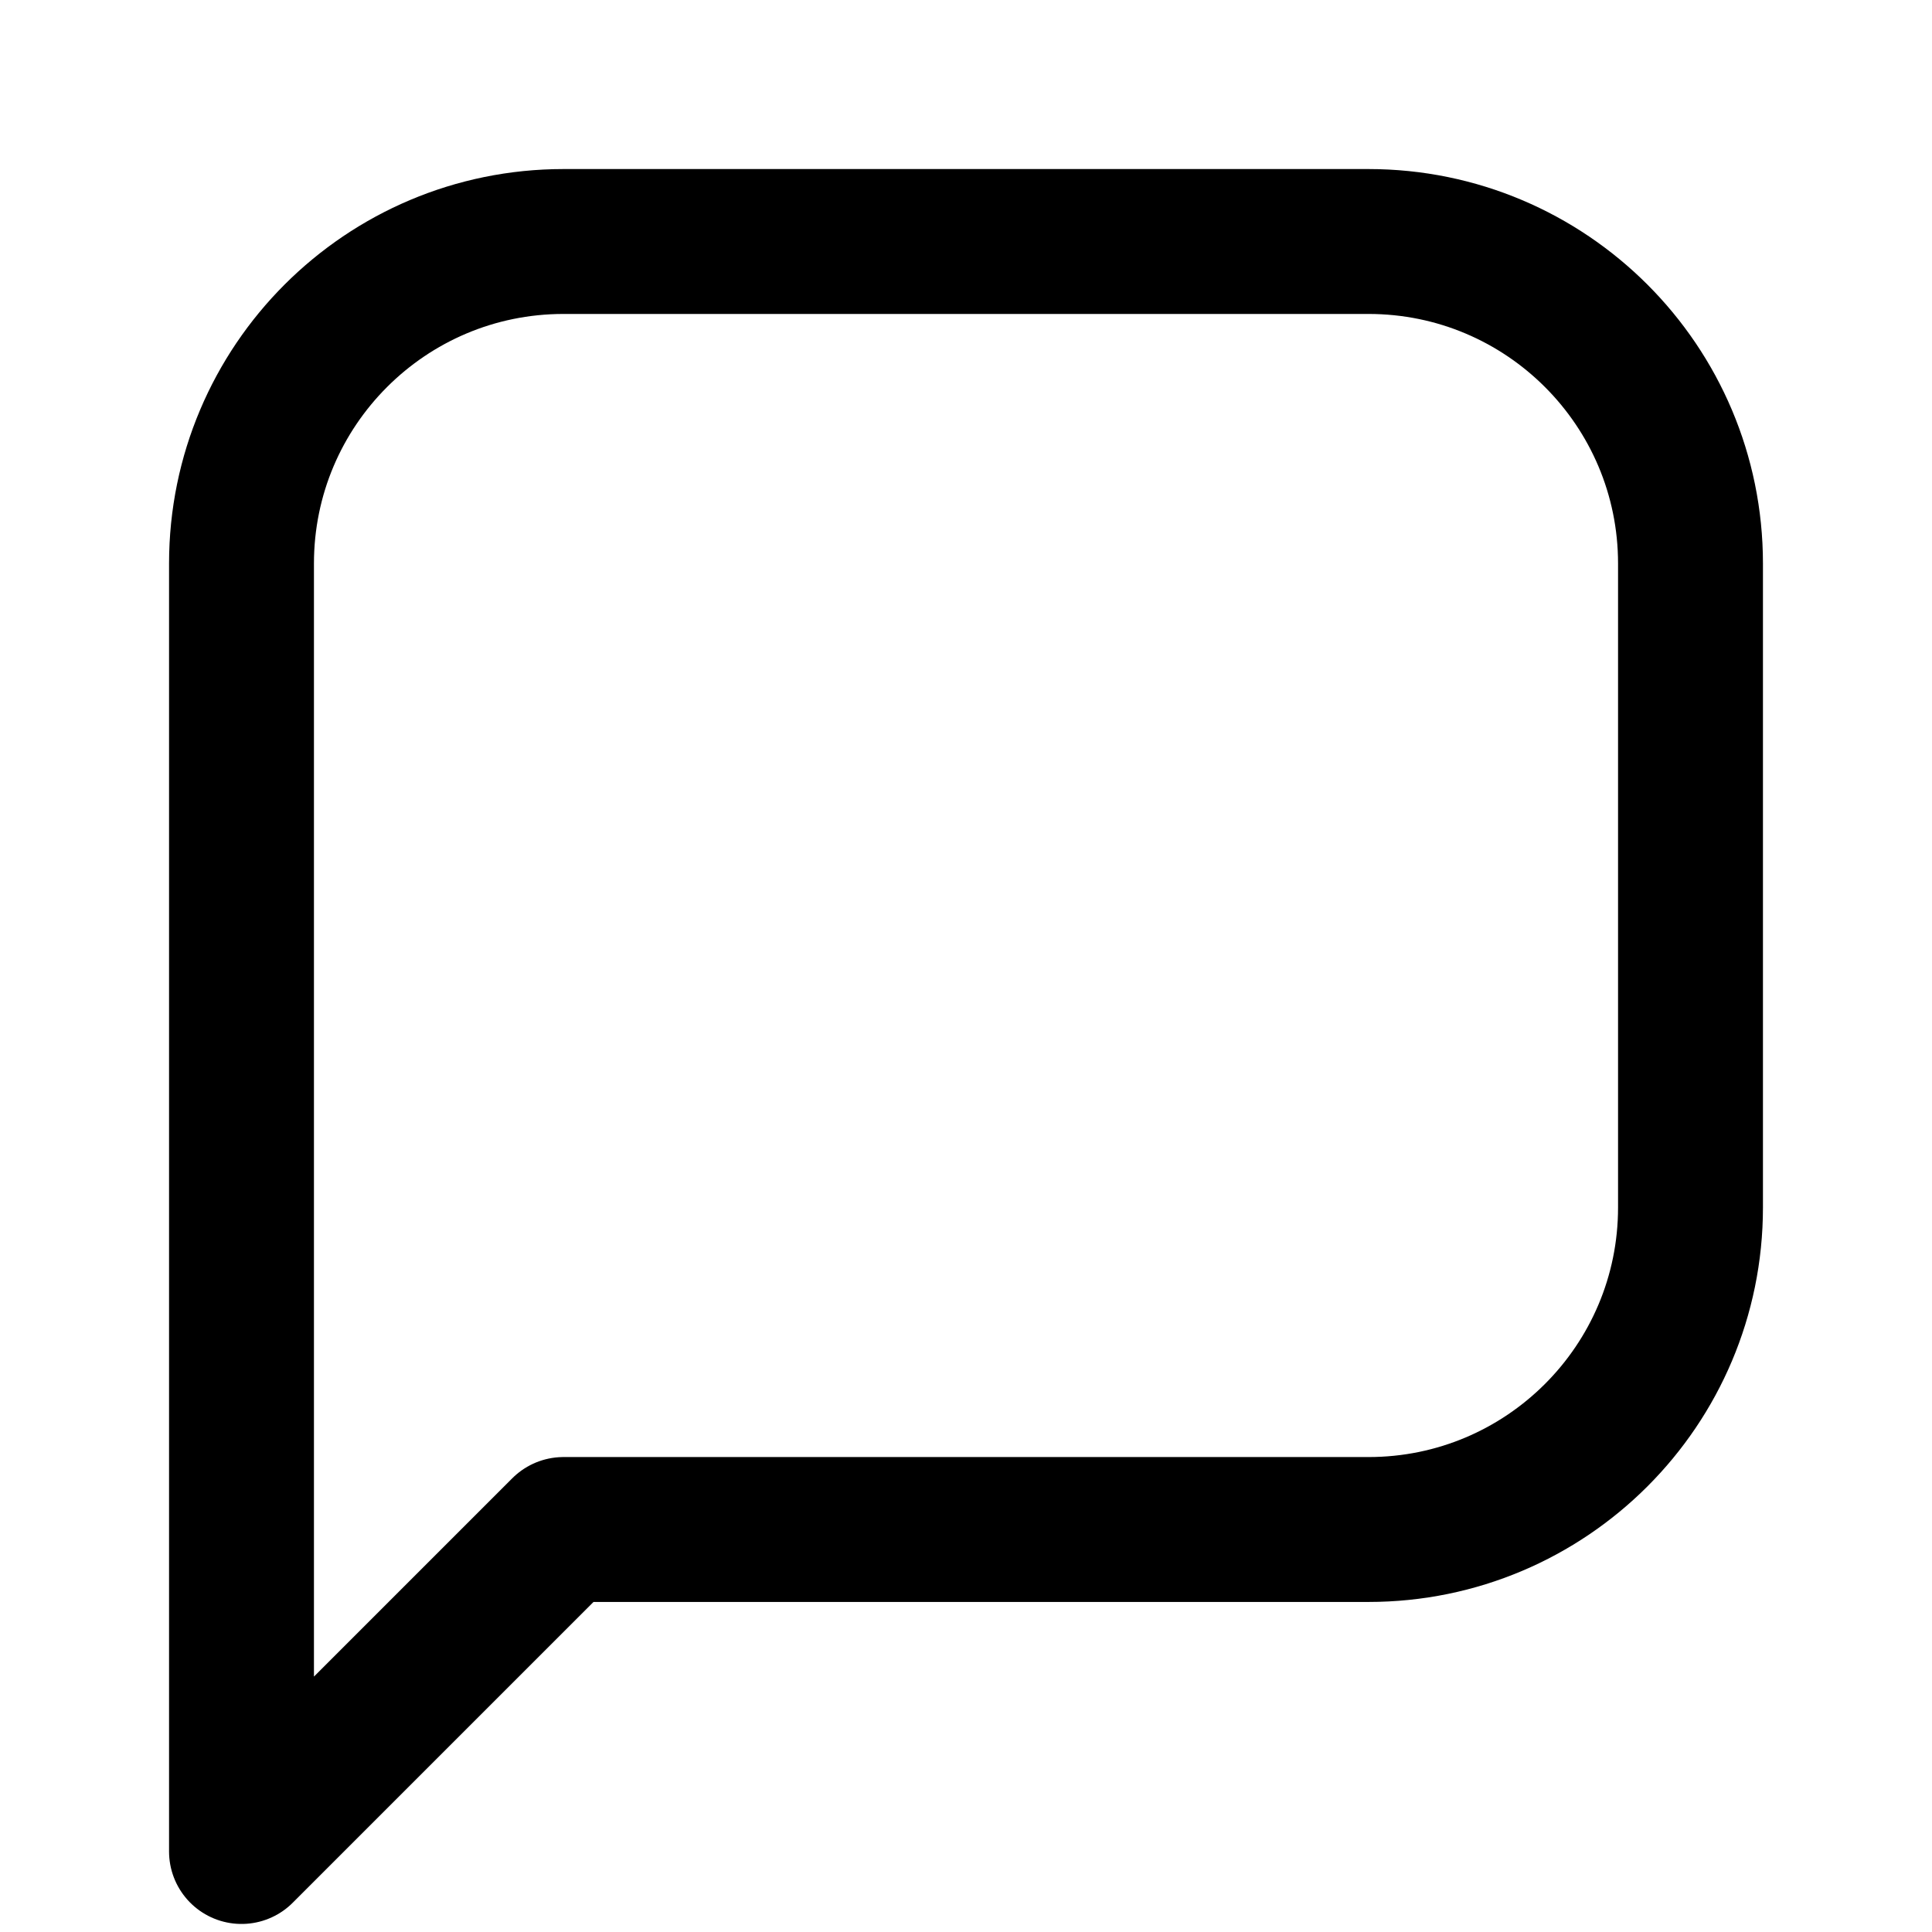
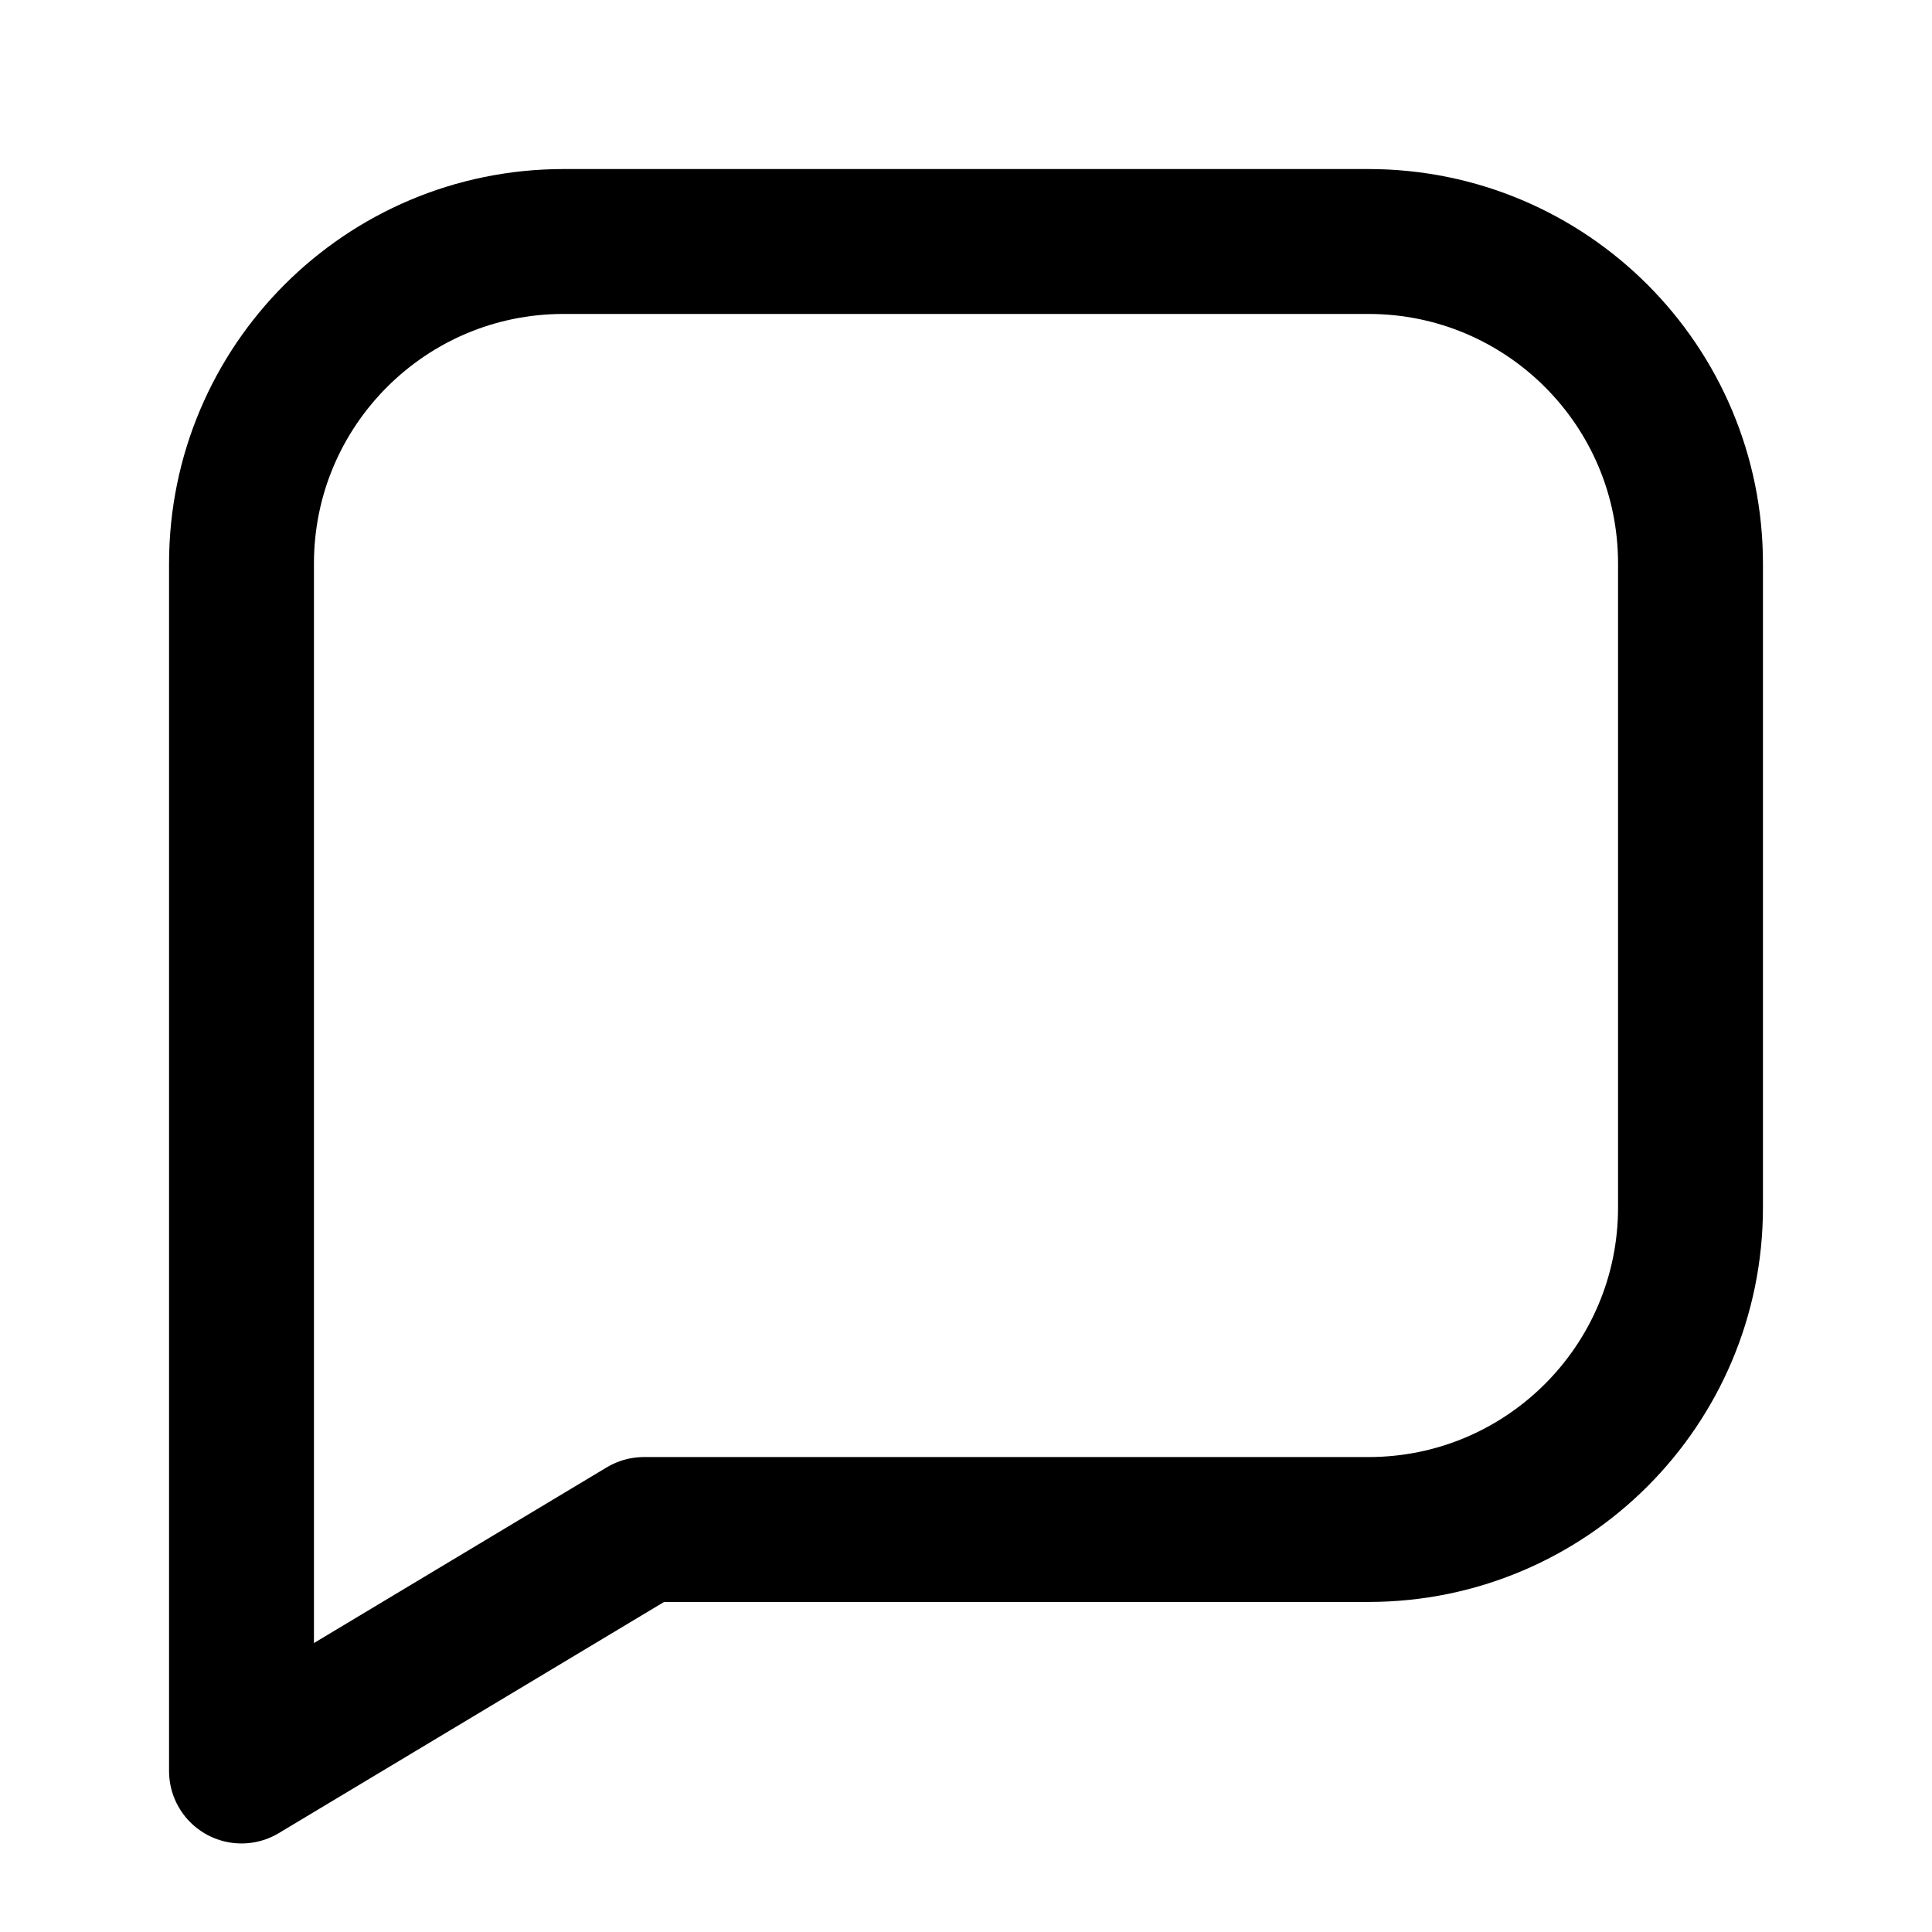
- <svg viewBox="0 0 24 24" fill="none" stroke="currentColor" stroke-width="1.8" stroke-linecap="round" stroke-linejoin="round">
-   <path d="M21 15a4 4 0 0 1-4 4H7l-4 4V7a4 4 0 0 1 4-4h10a4 4 0 0 1 4 4z" />
+ <svg xmlns="http://www.w3.org/2000/svg" viewBox="0 0 24 24" fill="none" stroke="currentColor" stroke-width="1.8" stroke-linecap="round" stroke-linejoin="round">
+   <path d="M21 15a4 4 0 0 1-4 4H8l-5 3V7a4 4 0 0 1 4-4h10a4 4 0 0 1 4 4z" />
</svg>
